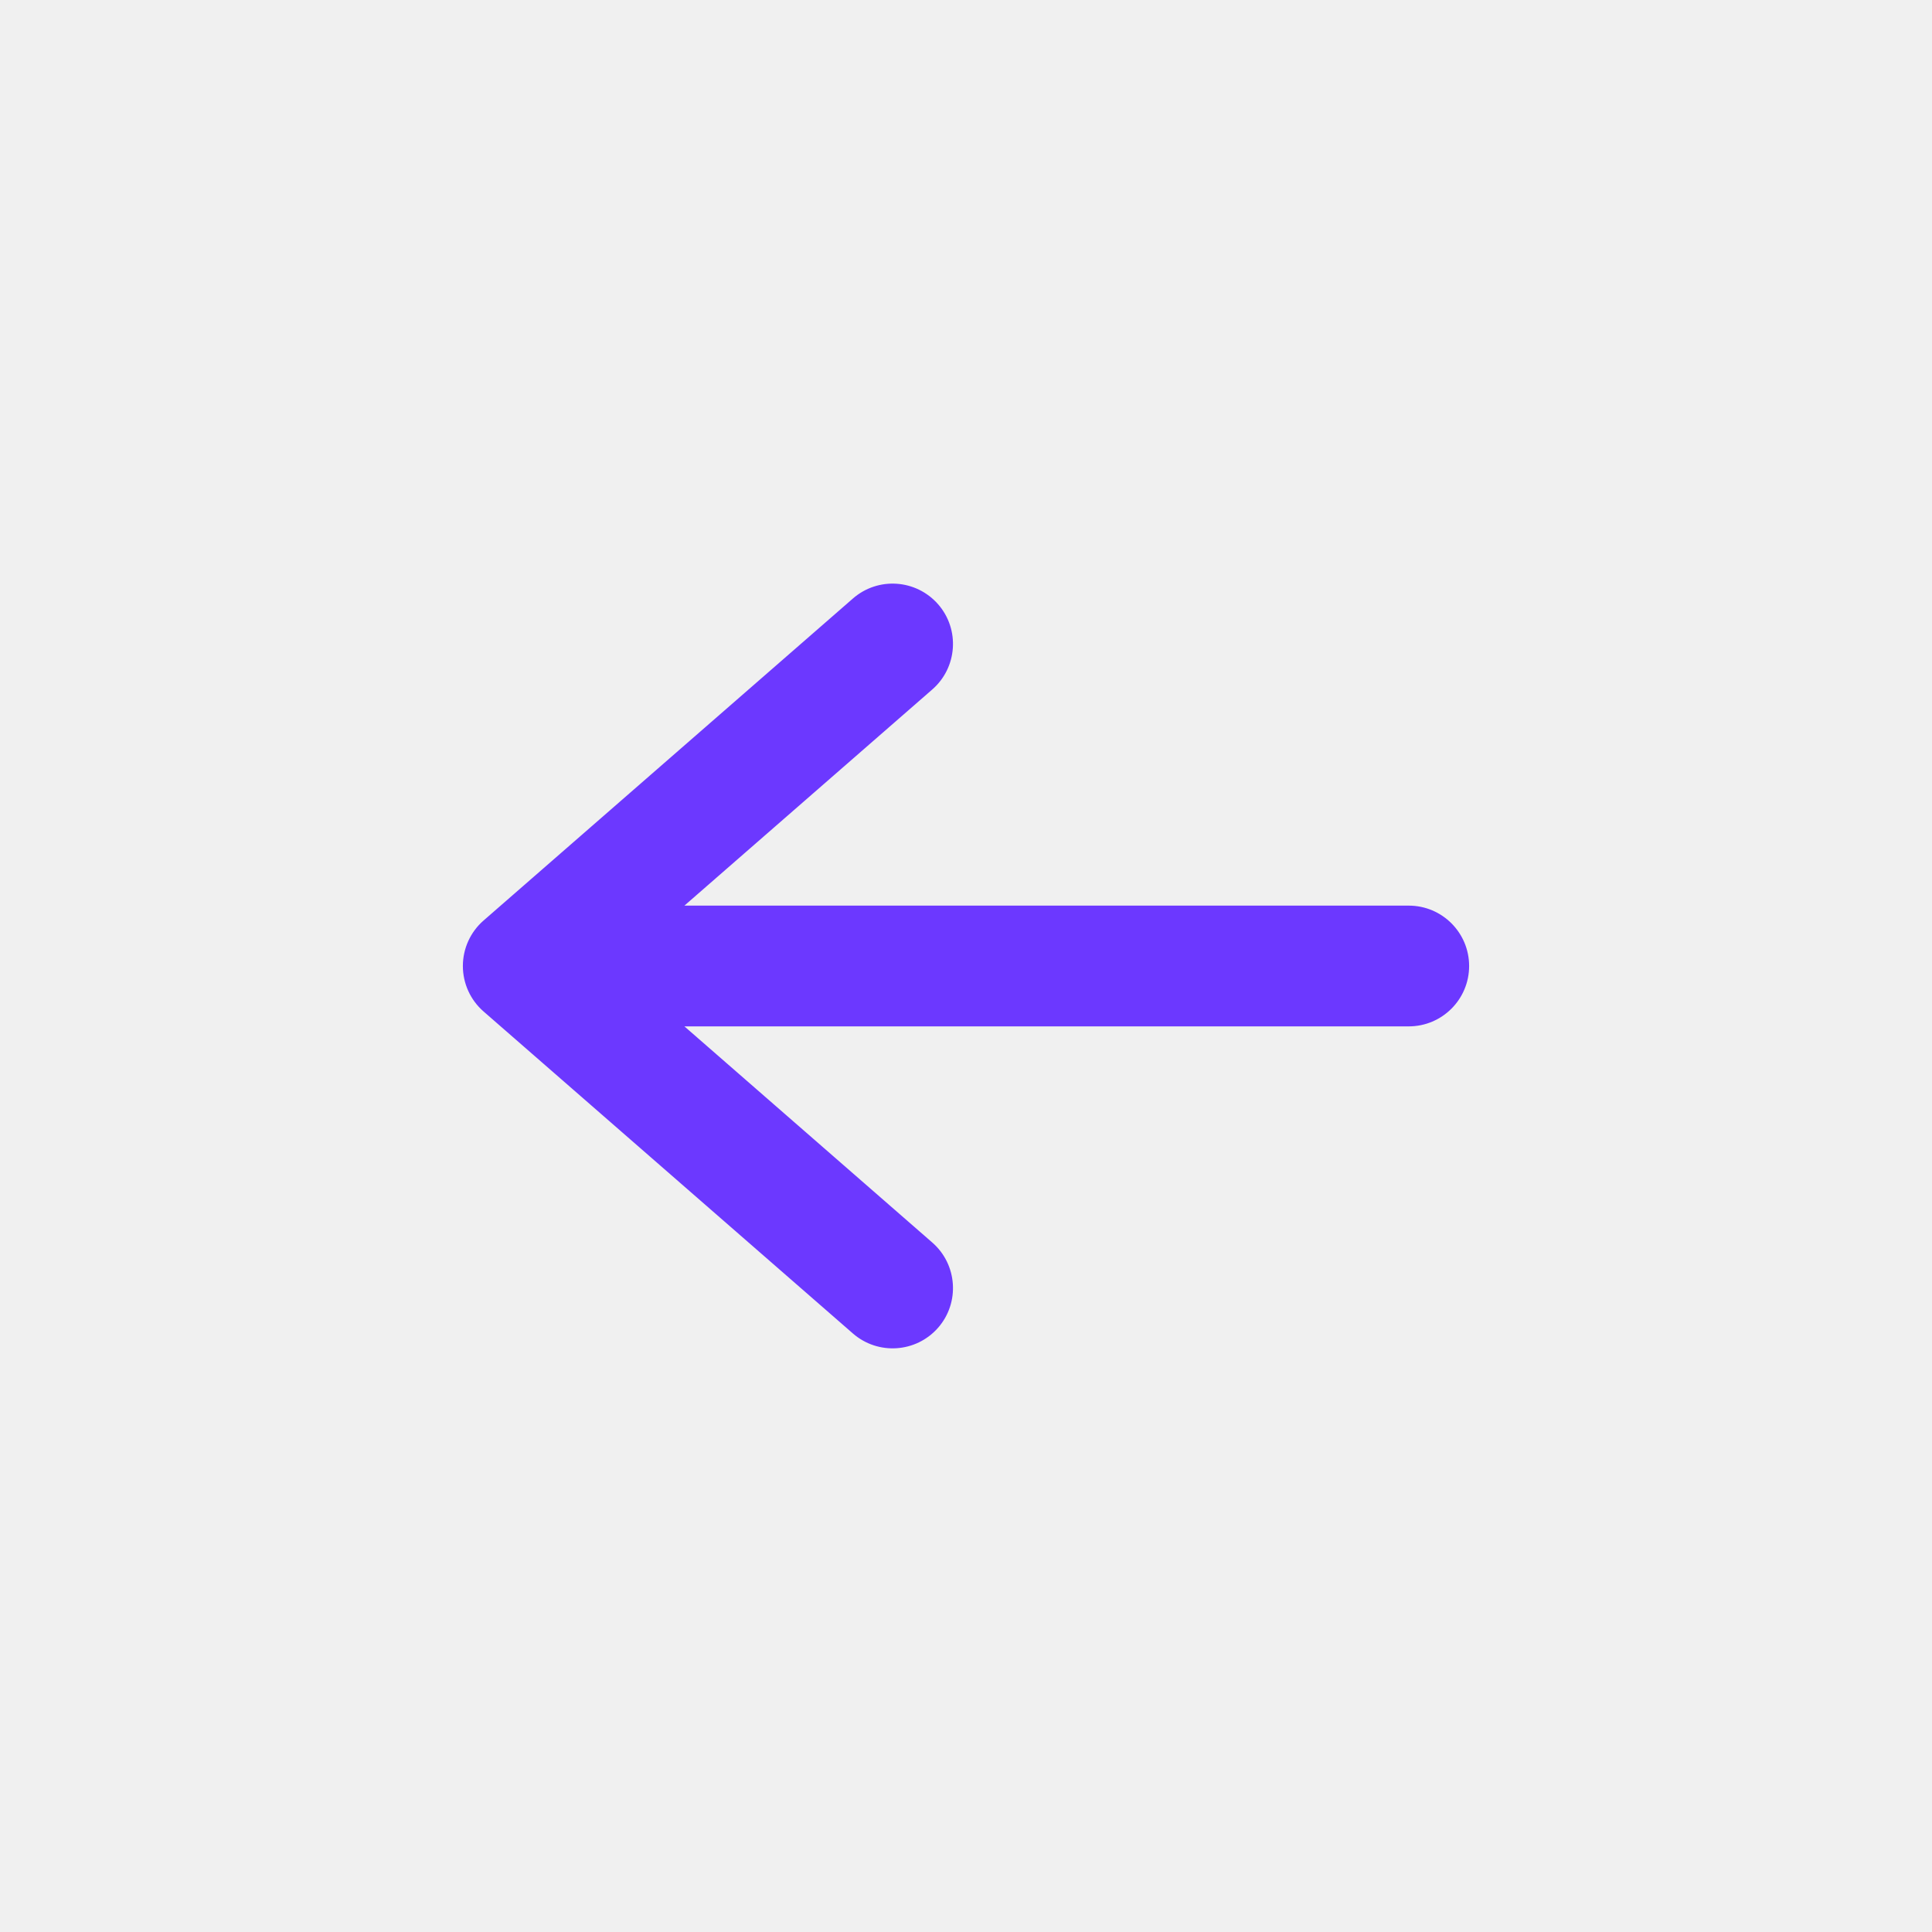
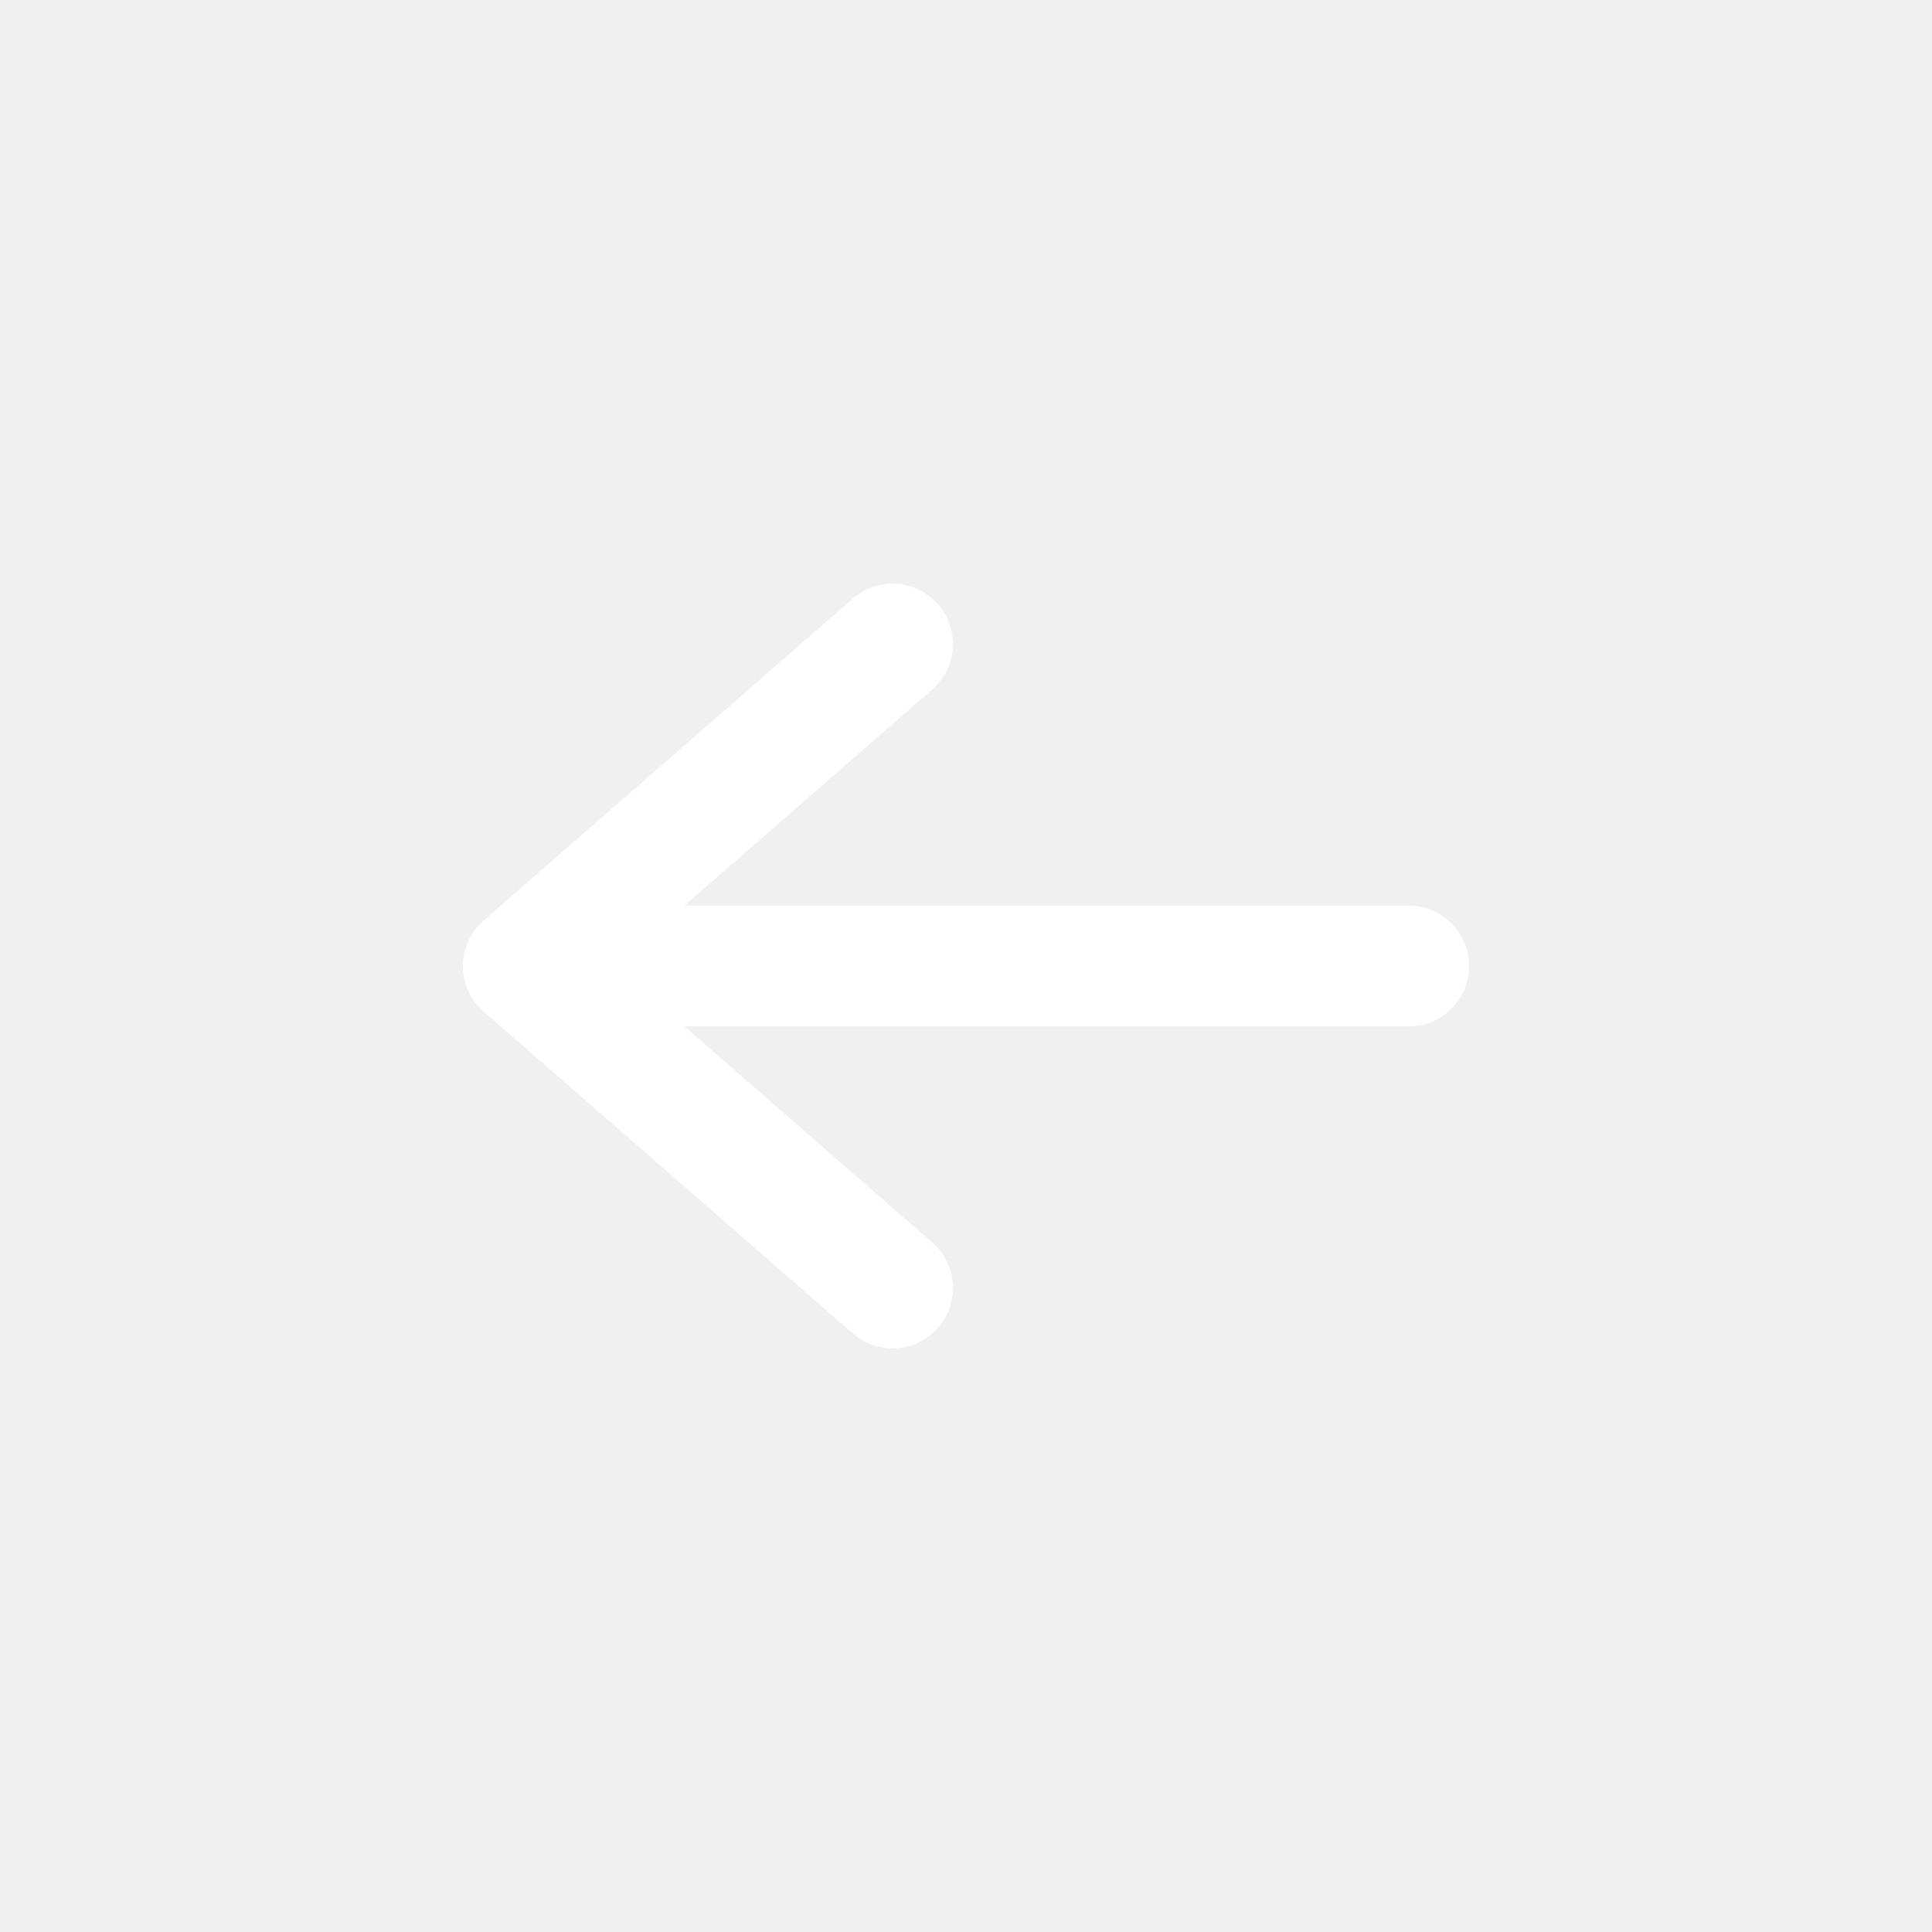
<svg xmlns="http://www.w3.org/2000/svg" width="24" height="24" viewBox="0 0 24 24" fill="#3604C4">
-   <path fill-rule="evenodd" clip-rule="evenodd" d="M11.654 16.493C11.381 16.805 10.908 16.837 10.595 16.565L6.007 12.565C5.844 12.423 5.75 12.217 5.75 12C5.75 11.783 5.844 11.577 6.007 11.435L10.595 7.435C10.908 7.162 11.381 7.195 11.654 7.507C11.926 7.819 11.893 8.293 11.581 8.565L8.502 11.25L17.5 11.25C17.914 11.25 18.25 11.586 18.25 12C18.25 12.414 17.914 12.75 17.5 12.75L8.502 12.75L11.581 15.435C11.893 15.707 11.926 16.181 11.654 16.493Z" fill="#6C38FF" />
+   <path fill-rule="evenodd" clip-rule="evenodd" d="M11.654 16.493C11.381 16.805 10.908 16.837 10.595 16.565L6.007 12.565C5.844 12.423 5.75 12.217 5.75 12C5.75 11.783 5.844 11.577 6.007 11.435L10.595 7.435C10.908 7.162 11.381 7.195 11.654 7.507C11.926 7.819 11.893 8.293 11.581 8.565L8.502 11.25L17.5 11.25C17.914 11.25 18.25 11.586 18.25 12C18.25 12.414 17.914 12.75 17.5 12.75L8.502 12.75L11.581 15.435C11.893 15.707 11.926 16.181 11.654 16.493Z" fill="#FFF" />
</svg>
